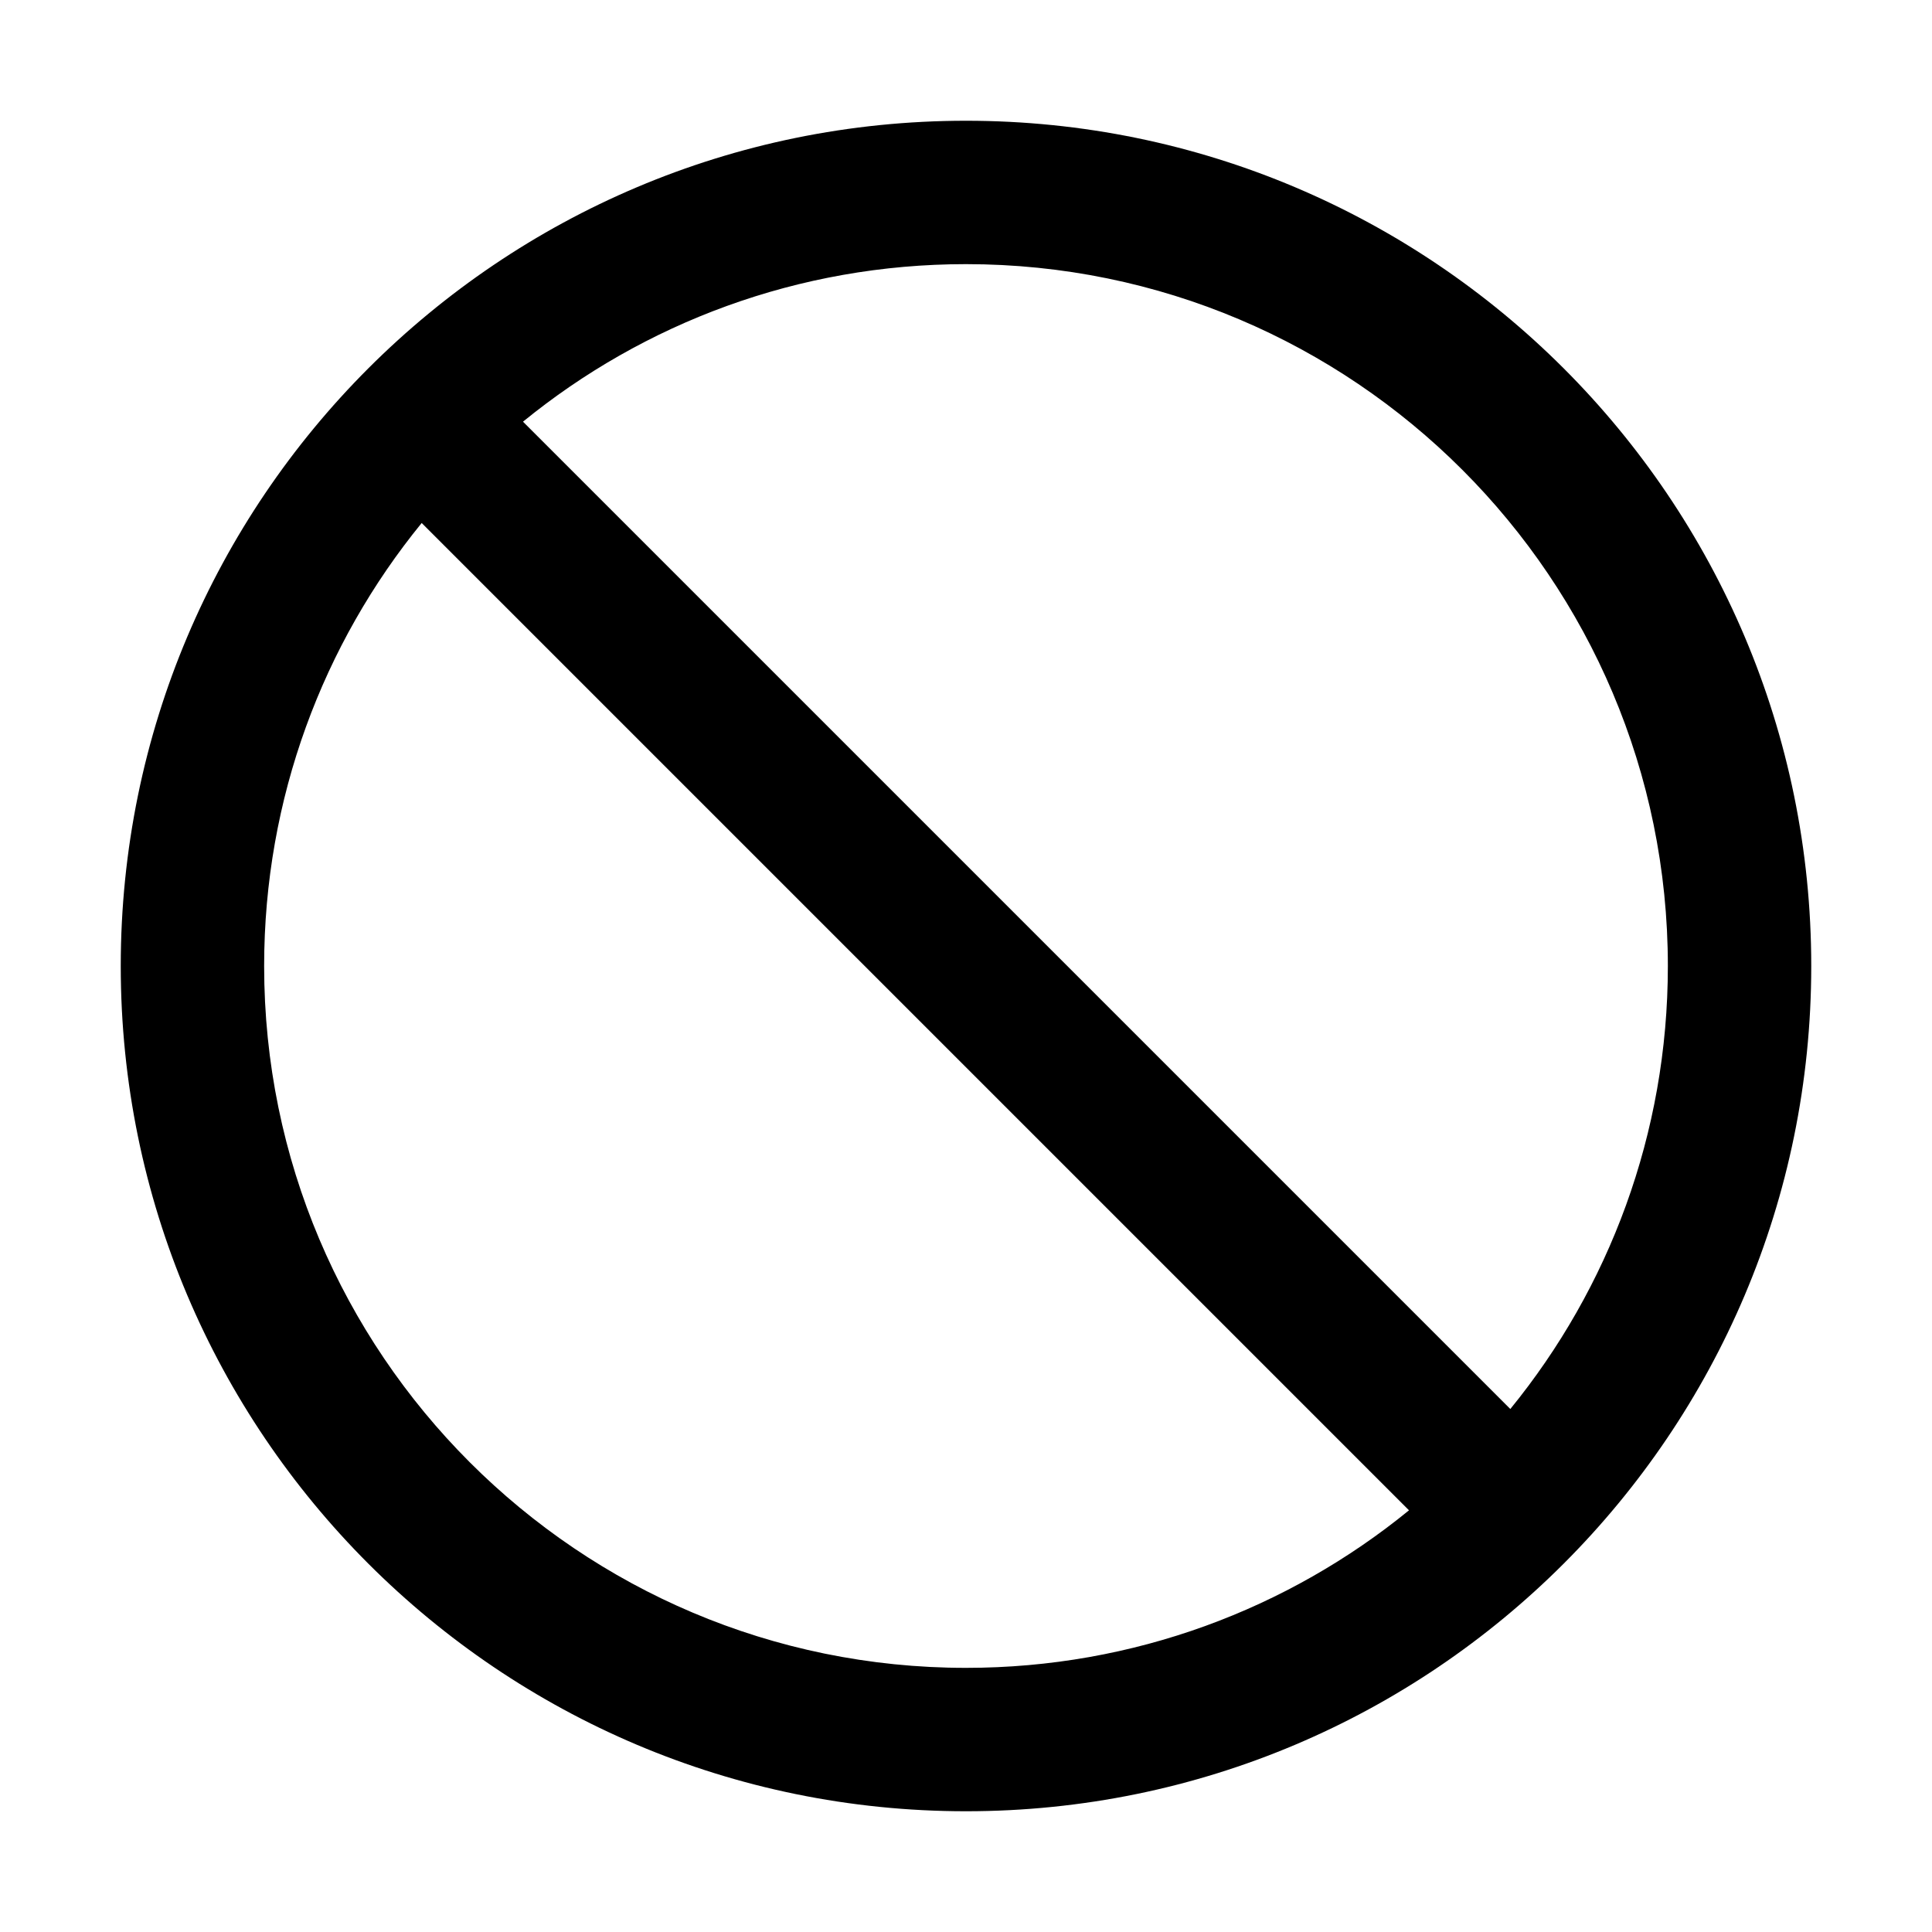
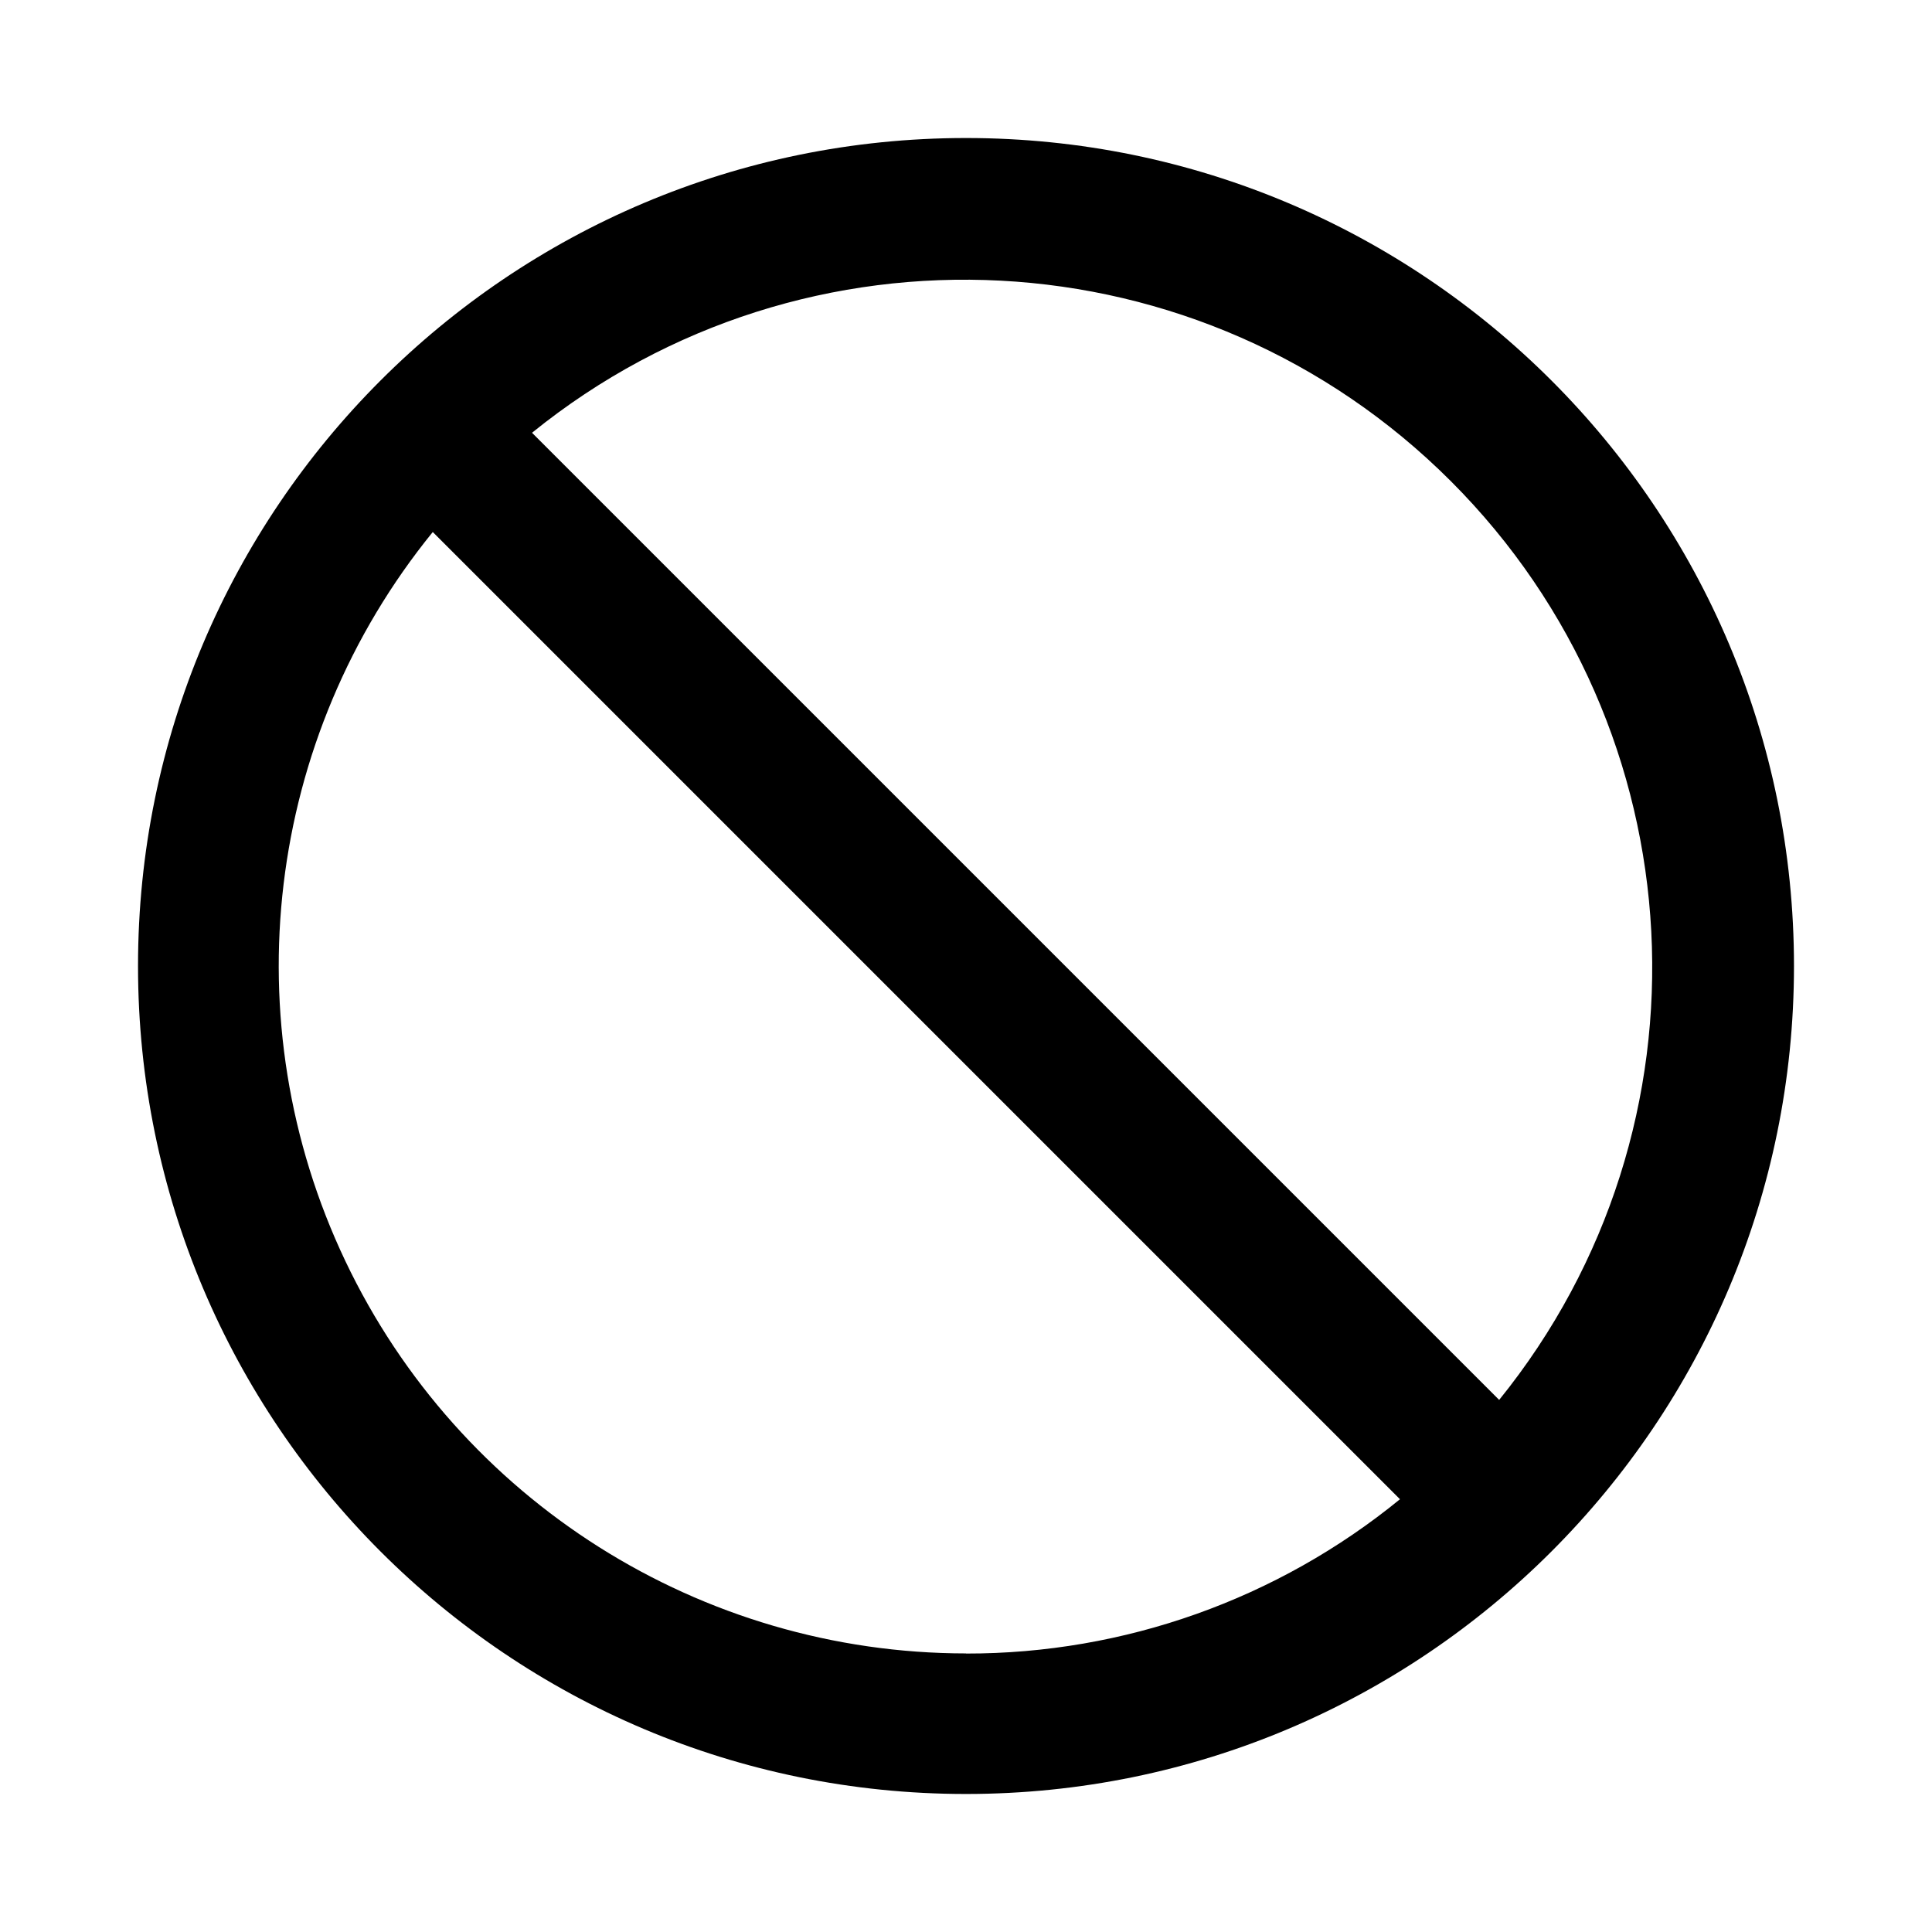
- <svg xmlns="http://www.w3.org/2000/svg" class="icon" viewBox="0 0 1024 1024">
-   <path d="M512 64C264.6 64 64 264.6 64 512s200.6 448 448 448 448-200.6 448-448S759.4 64 512 64zm0 820c-205.4 0-372-166.6-372-372 0-89 31.3-170.8 83.5-234.8l523.3 523.3C682.8 852.7 601 884 512 884zm288.5-137.2L277.2 223.5C341.2 171.3 423 140 512 140c205.4 0 372 166.6 372 372 0 89-31.3 170.8-83.5 234.8z" />
+ <svg xmlns="http://www.w3.org/2000/svg" t="1677575696327" class="icon" viewBox="0 0 1024 1024" version="1.1" p-id="1780" width="200" height="200">
+   <path d="M512 73.152a438.848 438.848 0 1 0 0 877.696 438.848 438.848 0 0 0 0-877.696z m0 803.2a364.48 364.48 0 0 1-282.624-594.368l512.64 512.64A362.816 362.816 0 0 1 512 876.416z m282.624-134.336l-512.64-512.64a364.48 364.48 0 0 1 512.576 512.64h0.064z" p-id="1781" />
</svg>
